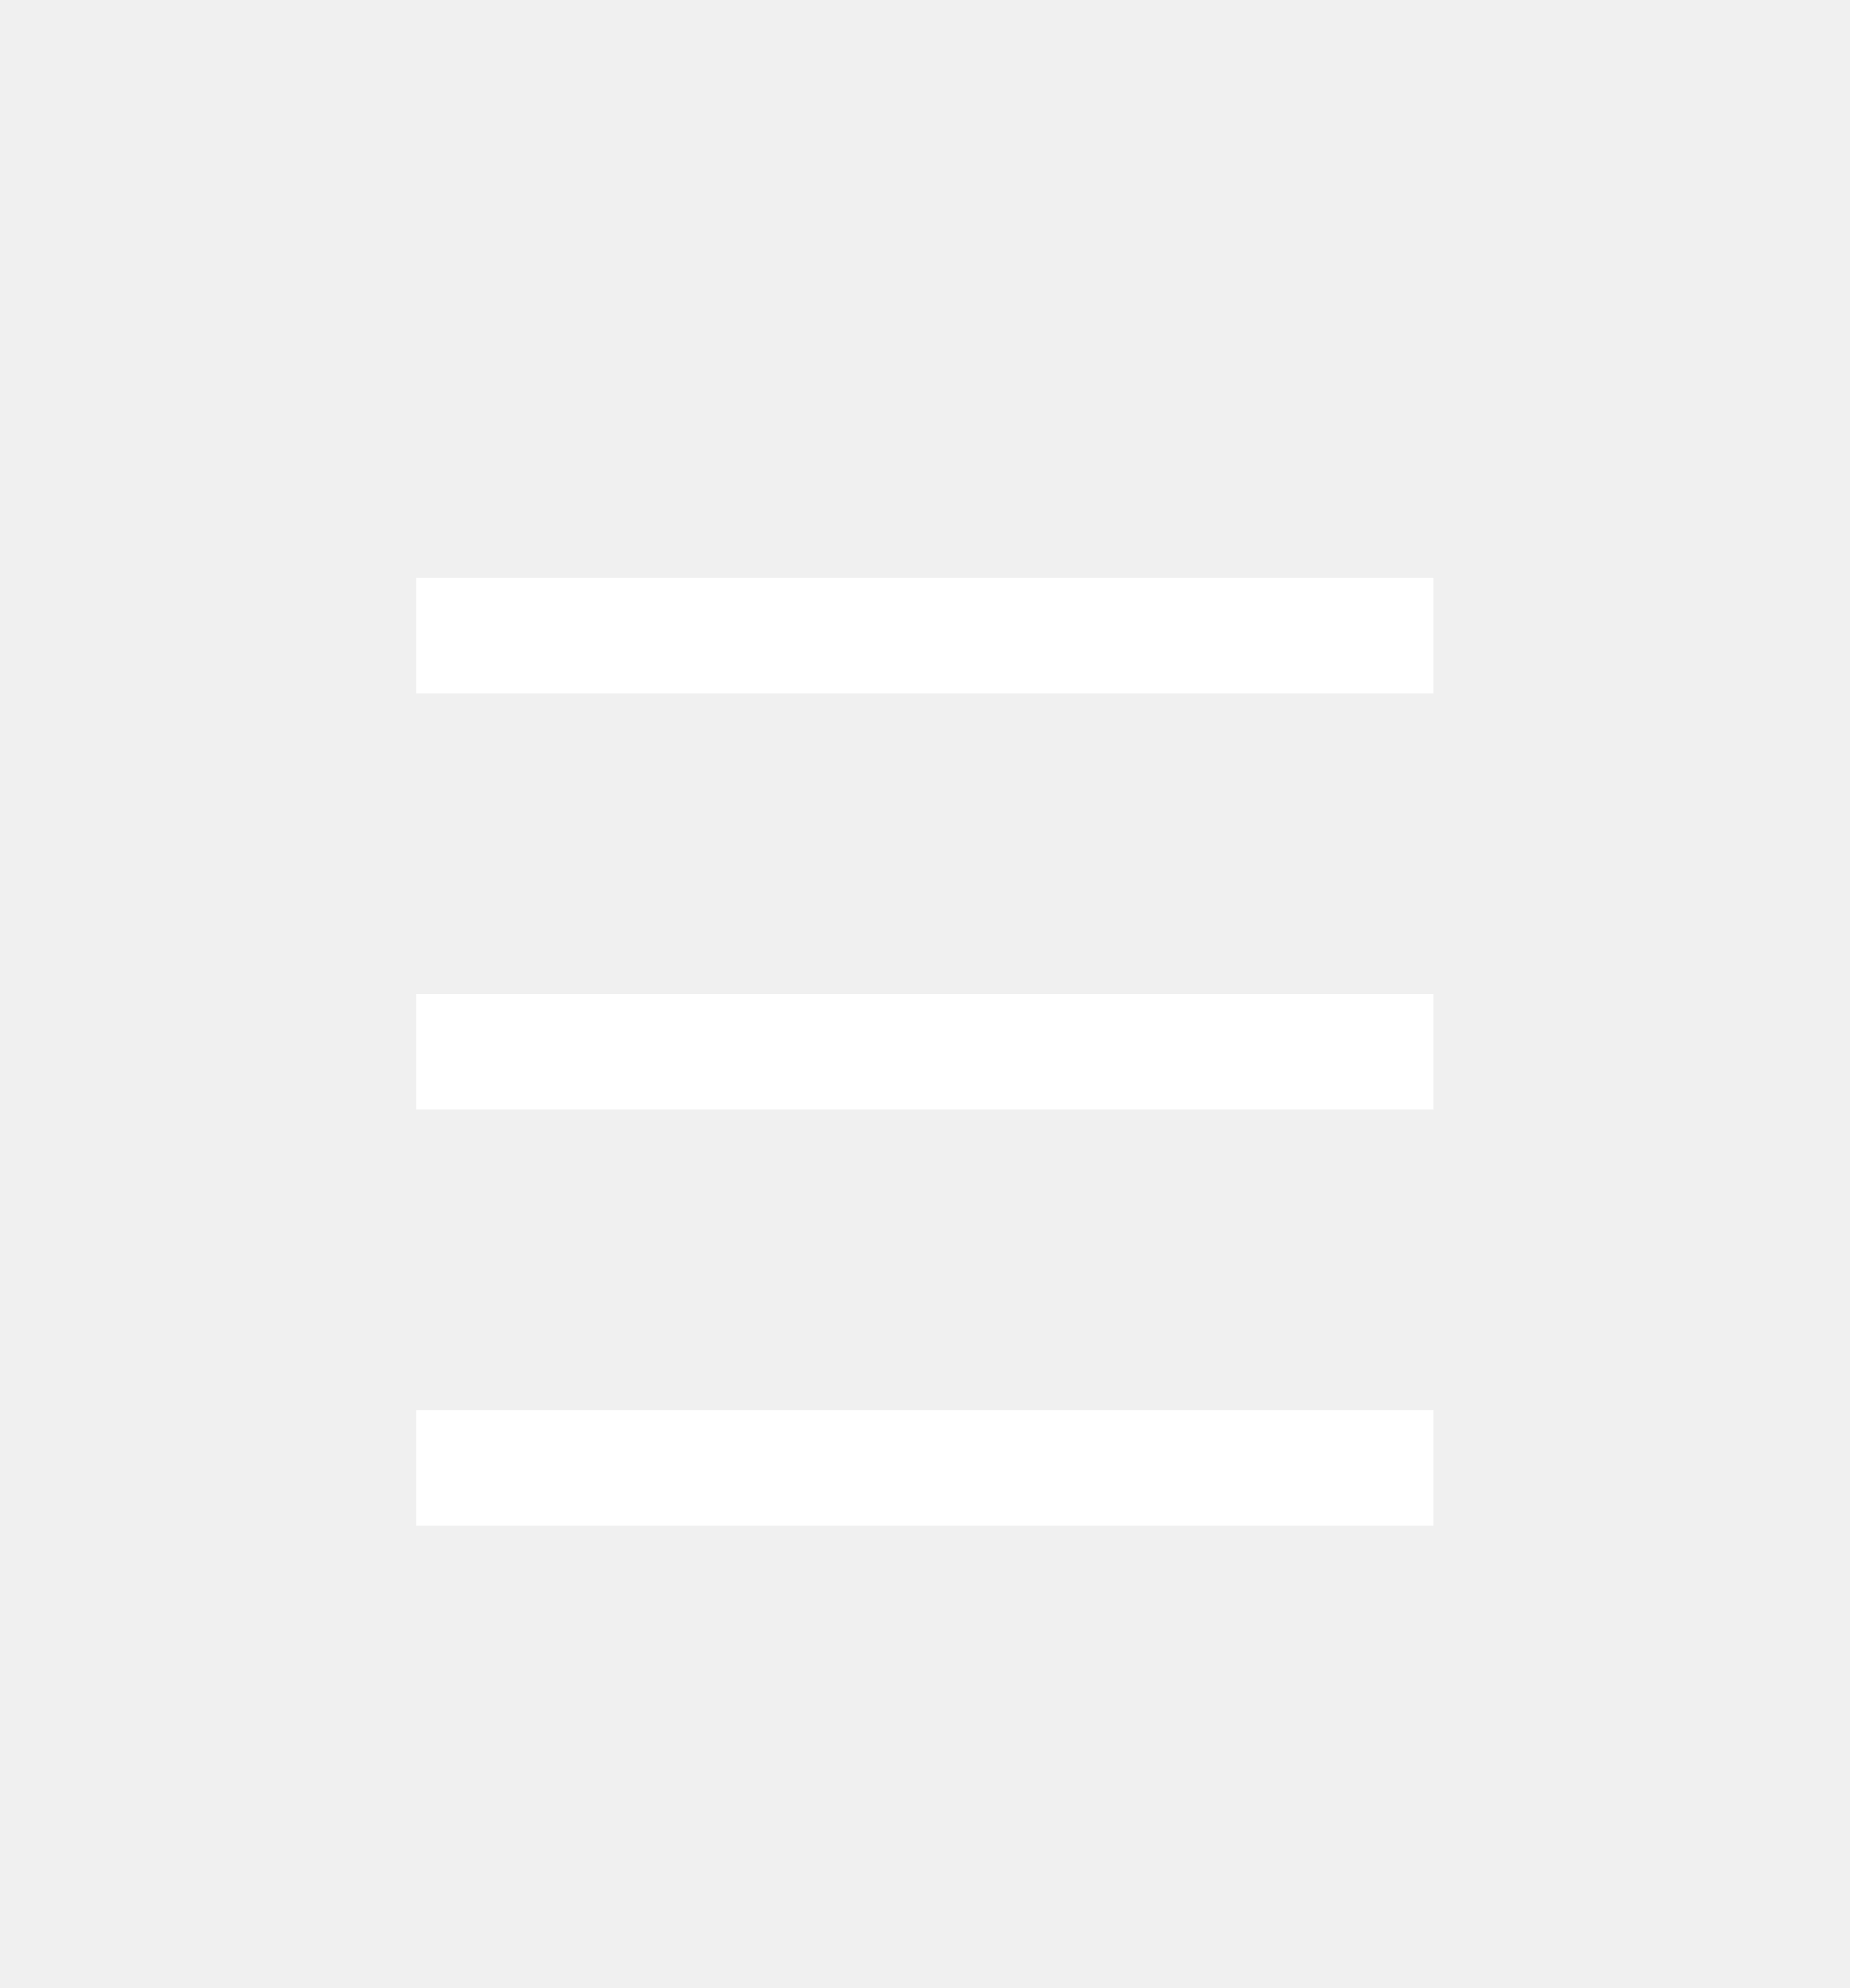
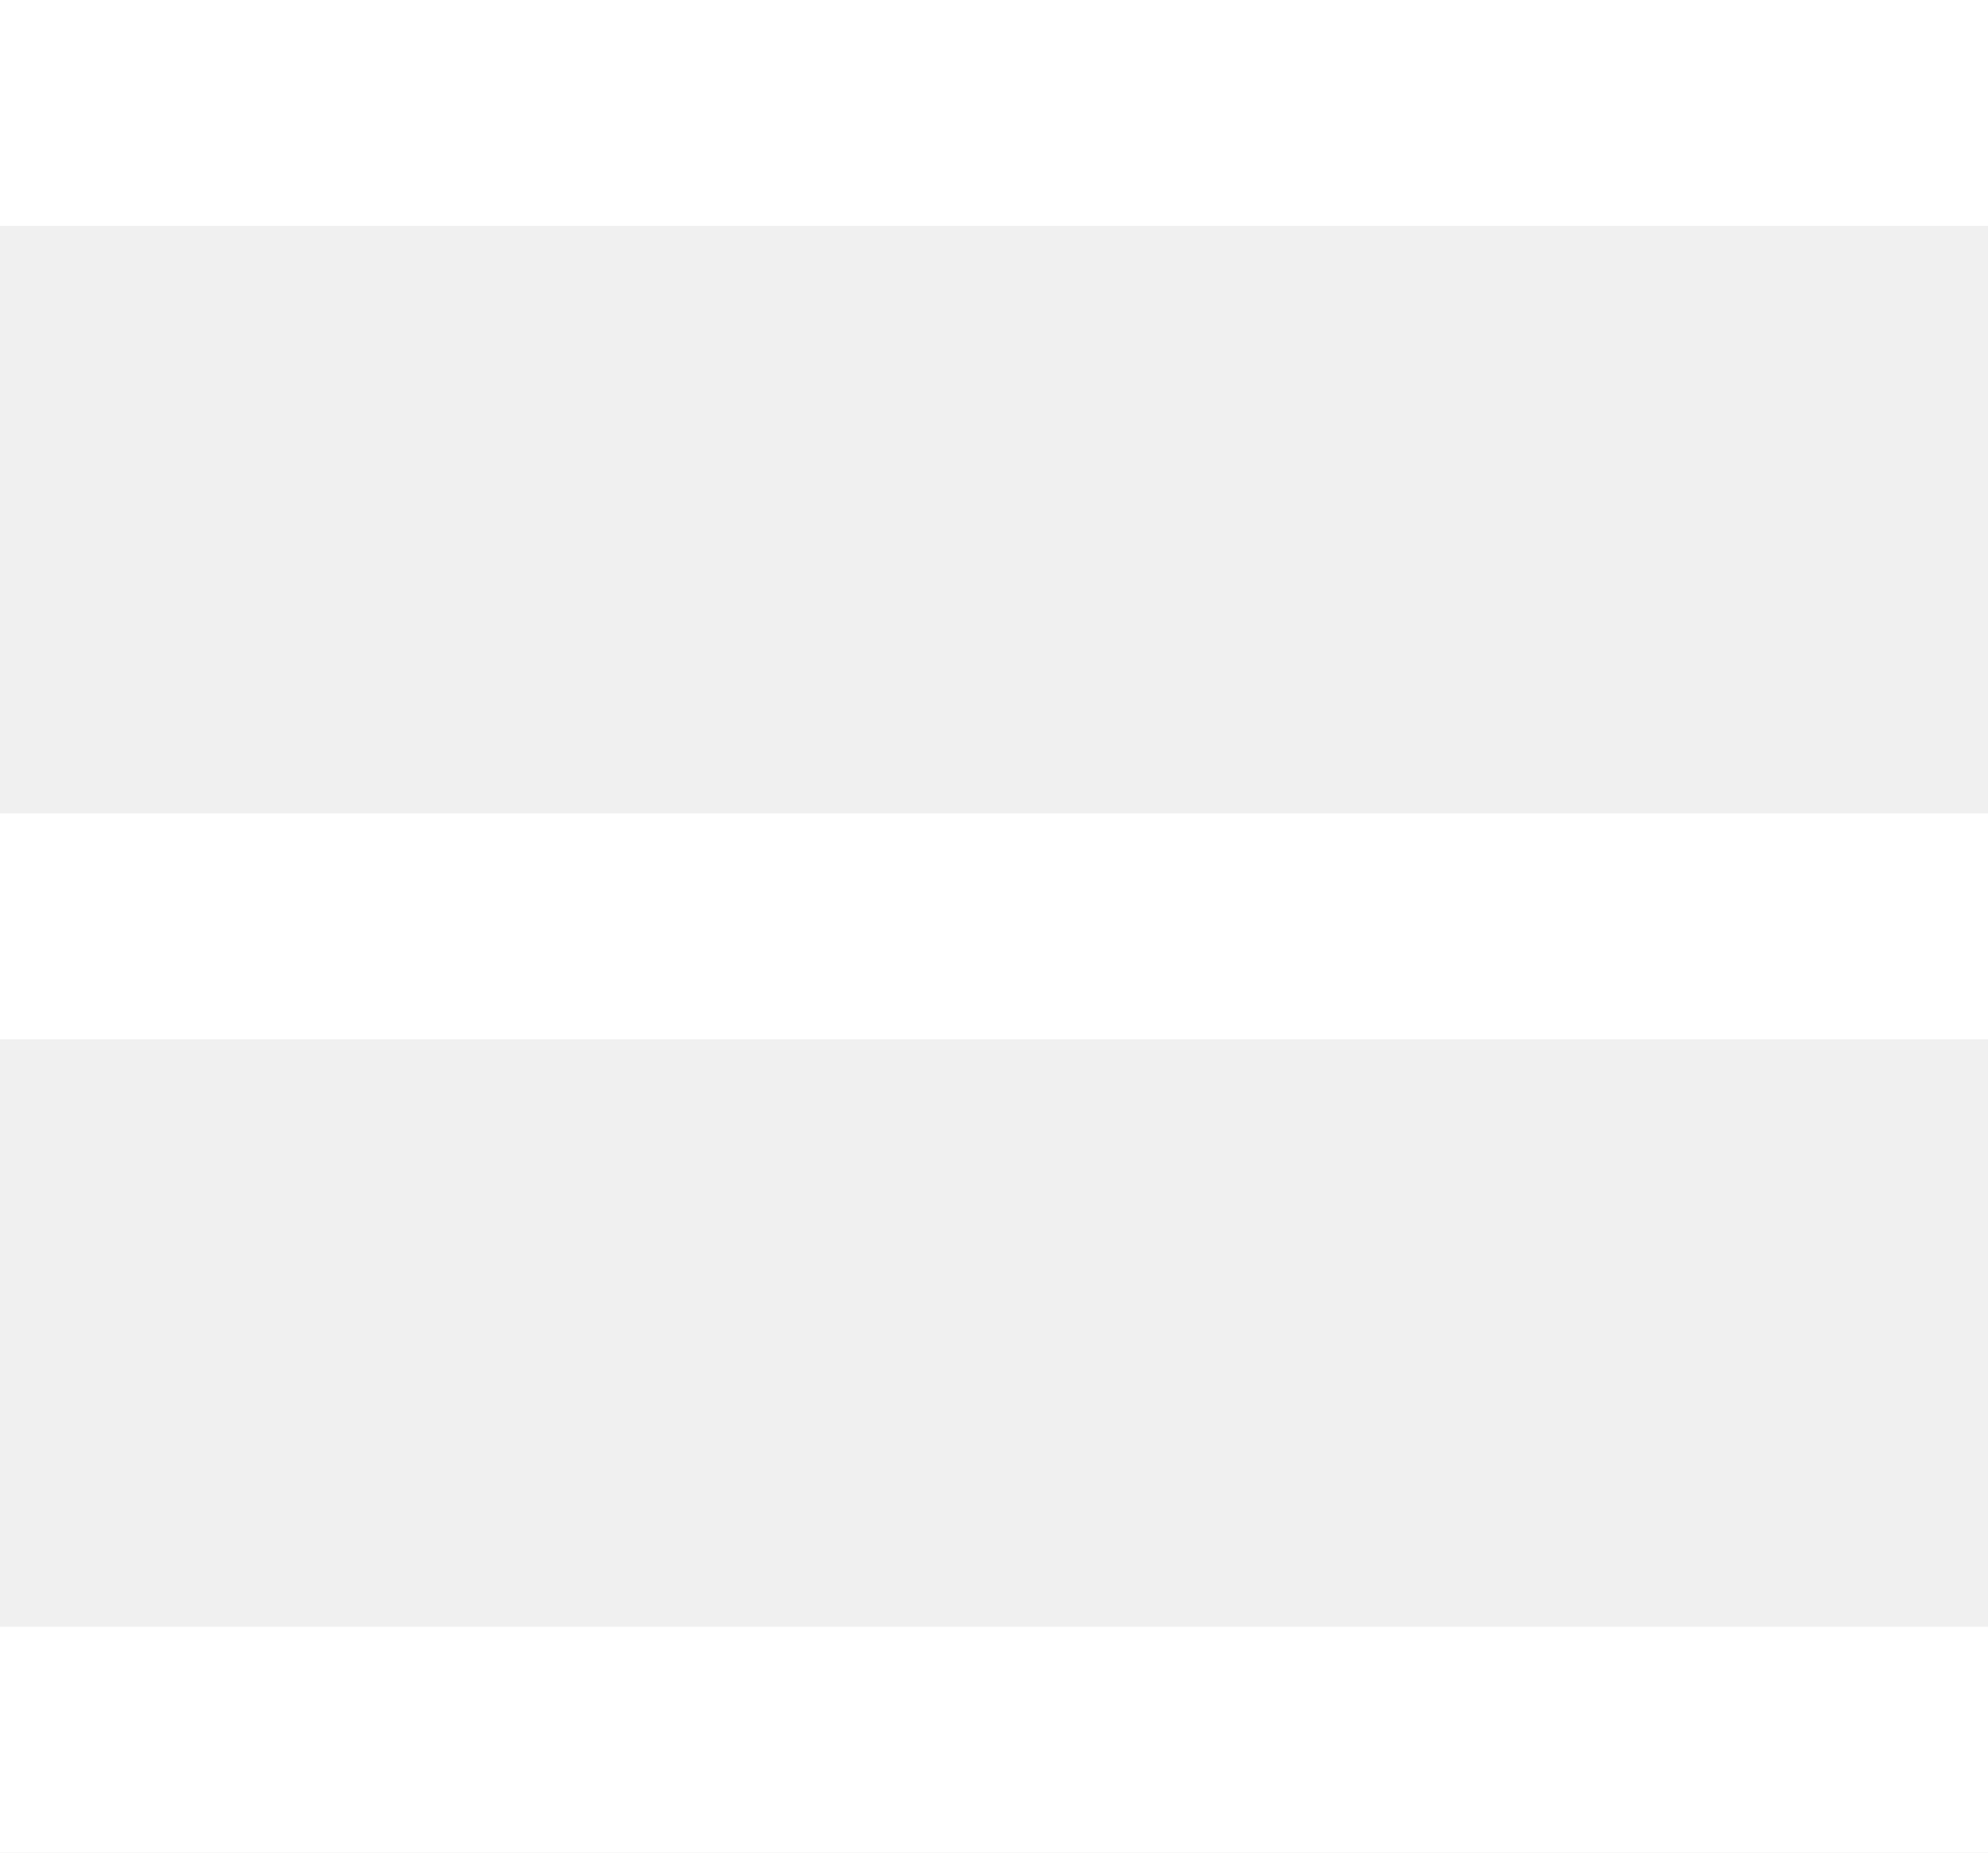
- <svg xmlns="http://www.w3.org/2000/svg" width="40" height="43" fill="none">
-   <path fill="#fff" fill-rule="evenodd" d="M31 15H9v-2.5h22V15ZM31 24H9v-2.5h22V24ZM31 33H9v-2.5h22V33Z" clip-rule="evenodd" />
+ <svg xmlns="http://www.w3.org/2000/svg" fill="none" viewBox="9 12.5 22 20.5">
+   <path fill="#fff" fill-rule="evenodd" d="M31 15H9v-2.5h22V15Zm0 9H9v-2.5h22V24Zm0 9H9v-2.5h22V33Z" clip-rule="evenodd" />
</svg>
